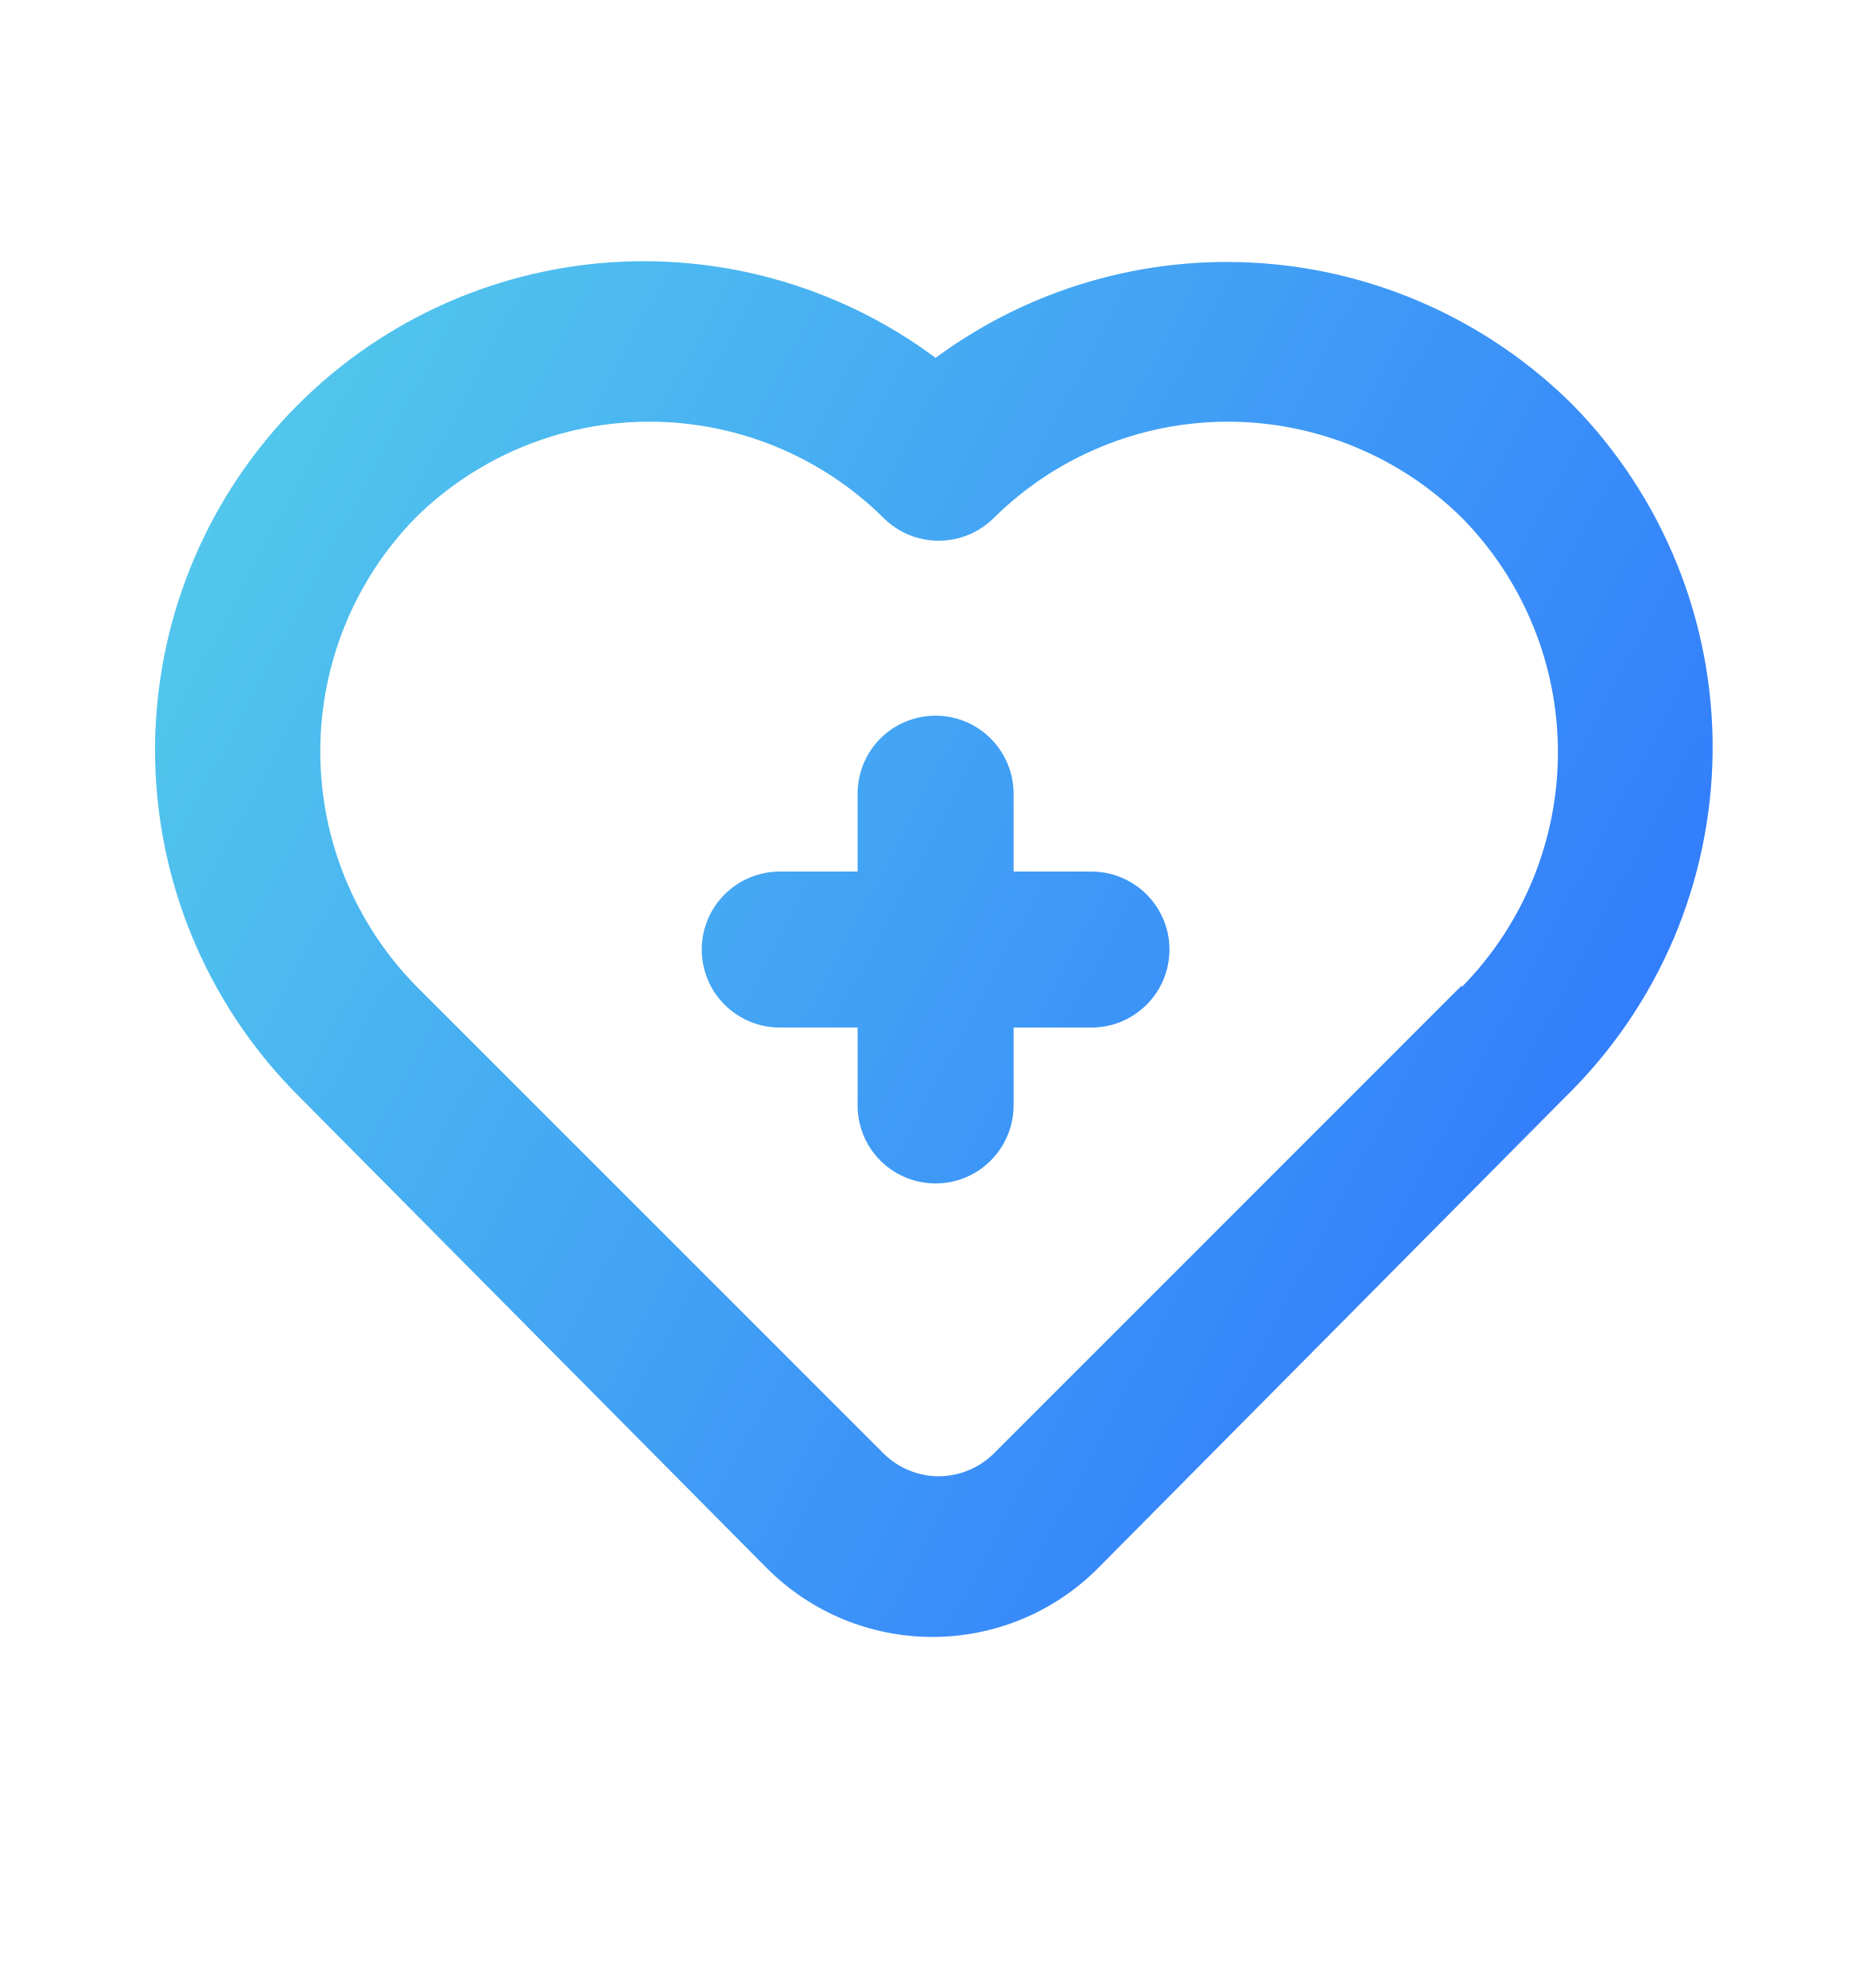
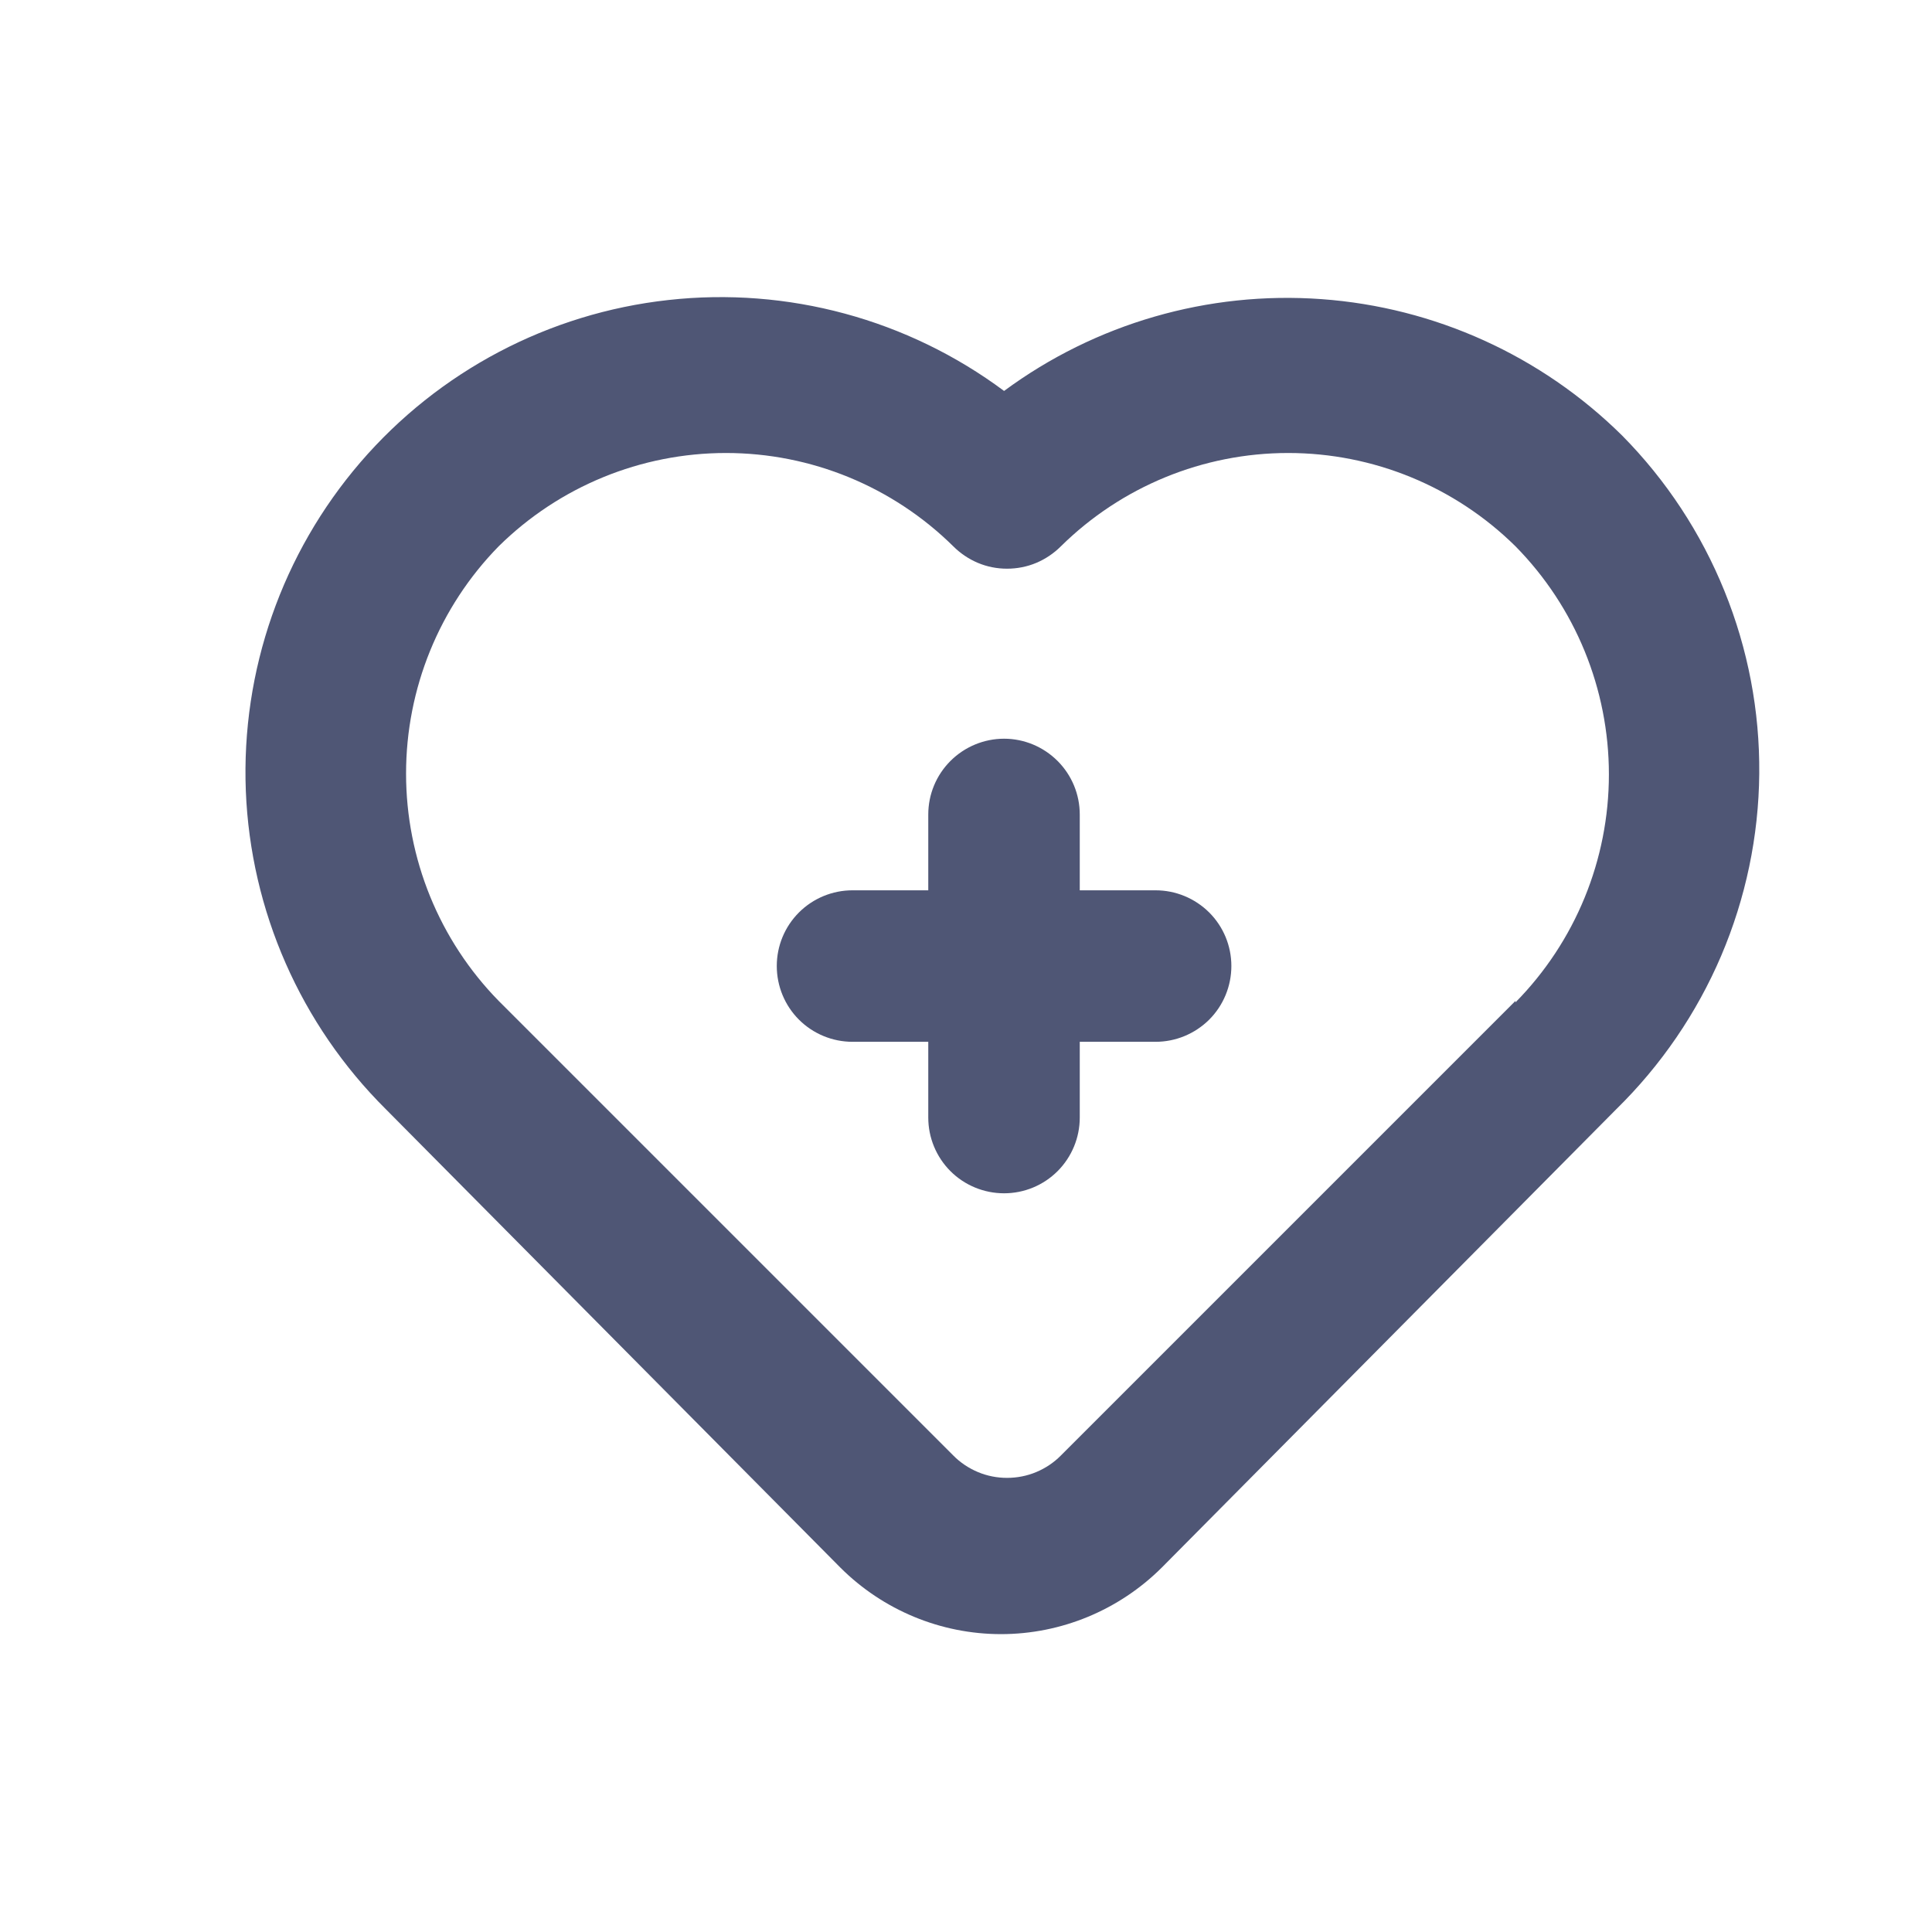
- <svg xmlns="http://www.w3.org/2000/svg" width="16" height="17" viewBox="0 0 16 17" fill="none">
-   <path d="M9.334 7.453H8.668V6.787C8.668 6.61 8.597 6.44 8.472 6.315C8.347 6.19 8.178 6.12 8.001 6.12C7.824 6.12 7.654 6.19 7.529 6.315C7.404 6.44 7.334 6.61 7.334 6.787V7.453H6.668C6.491 7.453 6.321 7.524 6.196 7.649C6.071 7.774 6.001 7.943 6.001 8.12C6.001 8.297 6.071 8.466 6.196 8.591C6.321 8.716 6.491 8.787 6.668 8.787H7.334V9.453C7.334 9.63 7.404 9.8 7.529 9.925C7.654 10.05 7.824 10.12 8.001 10.12C8.178 10.12 8.347 10.05 8.472 9.925C8.597 9.8 8.668 9.63 8.668 9.453V8.787H9.334C9.511 8.787 9.681 8.716 9.806 8.591C9.931 8.466 10.001 8.297 10.001 8.12C10.001 7.943 9.931 7.774 9.806 7.649C9.681 7.524 9.511 7.453 9.334 7.453ZM13.441 3.453C12.73 2.75 11.791 2.323 10.793 2.251C9.796 2.179 8.806 2.466 8.001 3.06C7.153 2.429 6.097 2.143 5.046 2.259C3.995 2.376 3.028 2.886 2.338 3.687C1.649 4.488 1.288 5.521 1.329 6.577C1.371 7.634 1.811 8.635 2.561 9.38L6.561 13.413C6.936 13.788 7.444 13.998 7.974 13.998C8.504 13.998 9.012 13.788 9.387 13.413L13.387 9.38C13.781 8.995 14.095 8.536 14.312 8.029C14.527 7.523 14.641 6.978 14.646 6.428C14.651 5.877 14.547 5.331 14.34 4.82C14.133 4.31 13.828 3.845 13.441 3.453ZM12.501 8.427L8.501 12.427C8.439 12.489 8.365 12.539 8.284 12.572C8.203 12.606 8.116 12.624 8.027 12.624C7.939 12.624 7.852 12.606 7.771 12.572C7.69 12.539 7.616 12.489 7.554 12.427L3.554 8.427C3.031 7.892 2.739 7.174 2.739 6.427C2.739 5.679 3.031 4.961 3.554 4.427C4.087 3.901 4.805 3.606 5.554 3.606C6.303 3.606 7.021 3.901 7.554 4.427C7.616 4.489 7.69 4.539 7.771 4.573C7.852 4.606 7.939 4.624 8.027 4.624C8.116 4.624 8.203 4.606 8.284 4.573C8.365 4.539 8.439 4.489 8.501 4.427C9.034 3.901 9.752 3.606 10.501 3.606C11.249 3.606 11.968 3.901 12.501 4.427C13.028 4.962 13.323 5.682 13.323 6.433C13.323 7.184 13.028 7.905 12.501 8.44V8.427Z" fill="url(#paint0_linear_603_42004)" />
-   <defs>
-     <linearGradient id="paint0_linear_603_42004" x1="-3.035" y1="3.535" x2="13.788" y2="12.488" gradientUnits="userSpaceOnUse">
-       <stop stop-color="#5DE1E7" />
-       <stop offset="1" stop-color="#2F75FE" />
-     </linearGradient>
-   </defs>
+ <svg xmlns="http://www.w3.org/2000/svg" width="17" height="17" viewBox="0 0 17 17" fill="none">
+   <path d="M10.168 7.834H9.501V7.167C9.501 6.99 9.431 6.821 9.306 6.696C9.181 6.571 9.012 6.5 8.835 6.5C8.658 6.5 8.488 6.571 8.363 6.696C8.238 6.821 8.168 6.99 8.168 7.167V7.834H7.501C7.325 7.834 7.155 7.904 7.03 8.029C6.905 8.154 6.835 8.323 6.835 8.5C6.835 8.677 6.905 8.847 7.03 8.972C7.155 9.097 7.325 9.167 7.501 9.167H8.168V9.834C8.168 10.01 8.238 10.18 8.363 10.305C8.488 10.43 8.658 10.5 8.835 10.5C9.012 10.5 9.181 10.43 9.306 10.305C9.431 10.18 9.501 10.01 9.501 9.834V9.167H10.168C10.345 9.167 10.514 9.097 10.64 8.972C10.765 8.847 10.835 8.677 10.835 8.5C10.835 8.323 10.765 8.154 10.64 8.029C10.514 7.904 10.345 7.834 10.168 7.834ZM14.275 3.834C13.564 3.13 12.625 2.704 11.627 2.632C10.63 2.56 9.639 2.846 8.835 3.44C7.987 2.809 6.931 2.523 5.88 2.64C4.829 2.756 3.862 3.266 3.172 4.067C2.482 4.869 2.122 5.901 2.163 6.958C2.205 8.014 2.645 9.015 3.395 9.76L7.395 13.794C7.77 14.168 8.278 14.379 8.808 14.379C9.338 14.379 9.846 14.168 10.222 13.794L14.222 9.76C14.615 9.375 14.929 8.916 15.145 8.41C15.361 7.903 15.475 7.359 15.48 6.808C15.485 6.257 15.381 5.711 15.174 5.201C14.967 4.69 14.662 4.226 14.275 3.834ZM13.335 8.807L9.335 12.807C9.273 12.87 9.199 12.919 9.118 12.953C9.037 12.987 8.949 13.004 8.861 13.004C8.773 13.004 8.686 12.987 8.605 12.953C8.524 12.919 8.45 12.87 8.388 12.807L4.388 8.807C3.865 8.273 3.573 7.555 3.573 6.807C3.573 6.059 3.865 5.341 4.388 4.807C4.921 4.281 5.639 3.986 6.388 3.986C7.137 3.986 7.855 4.281 8.388 4.807C8.45 4.869 8.524 4.919 8.605 4.953C8.686 4.987 8.773 5.004 8.861 5.004C8.949 5.004 9.037 4.987 9.118 4.953C9.199 4.919 9.273 4.869 9.335 4.807C9.868 4.281 10.586 3.986 11.335 3.986C12.084 3.986 12.802 4.281 13.335 4.807C13.862 5.342 14.157 6.063 14.157 6.814C14.157 7.565 13.862 8.285 13.335 8.82V8.807Z" fill="#4F5675" />
</svg>
